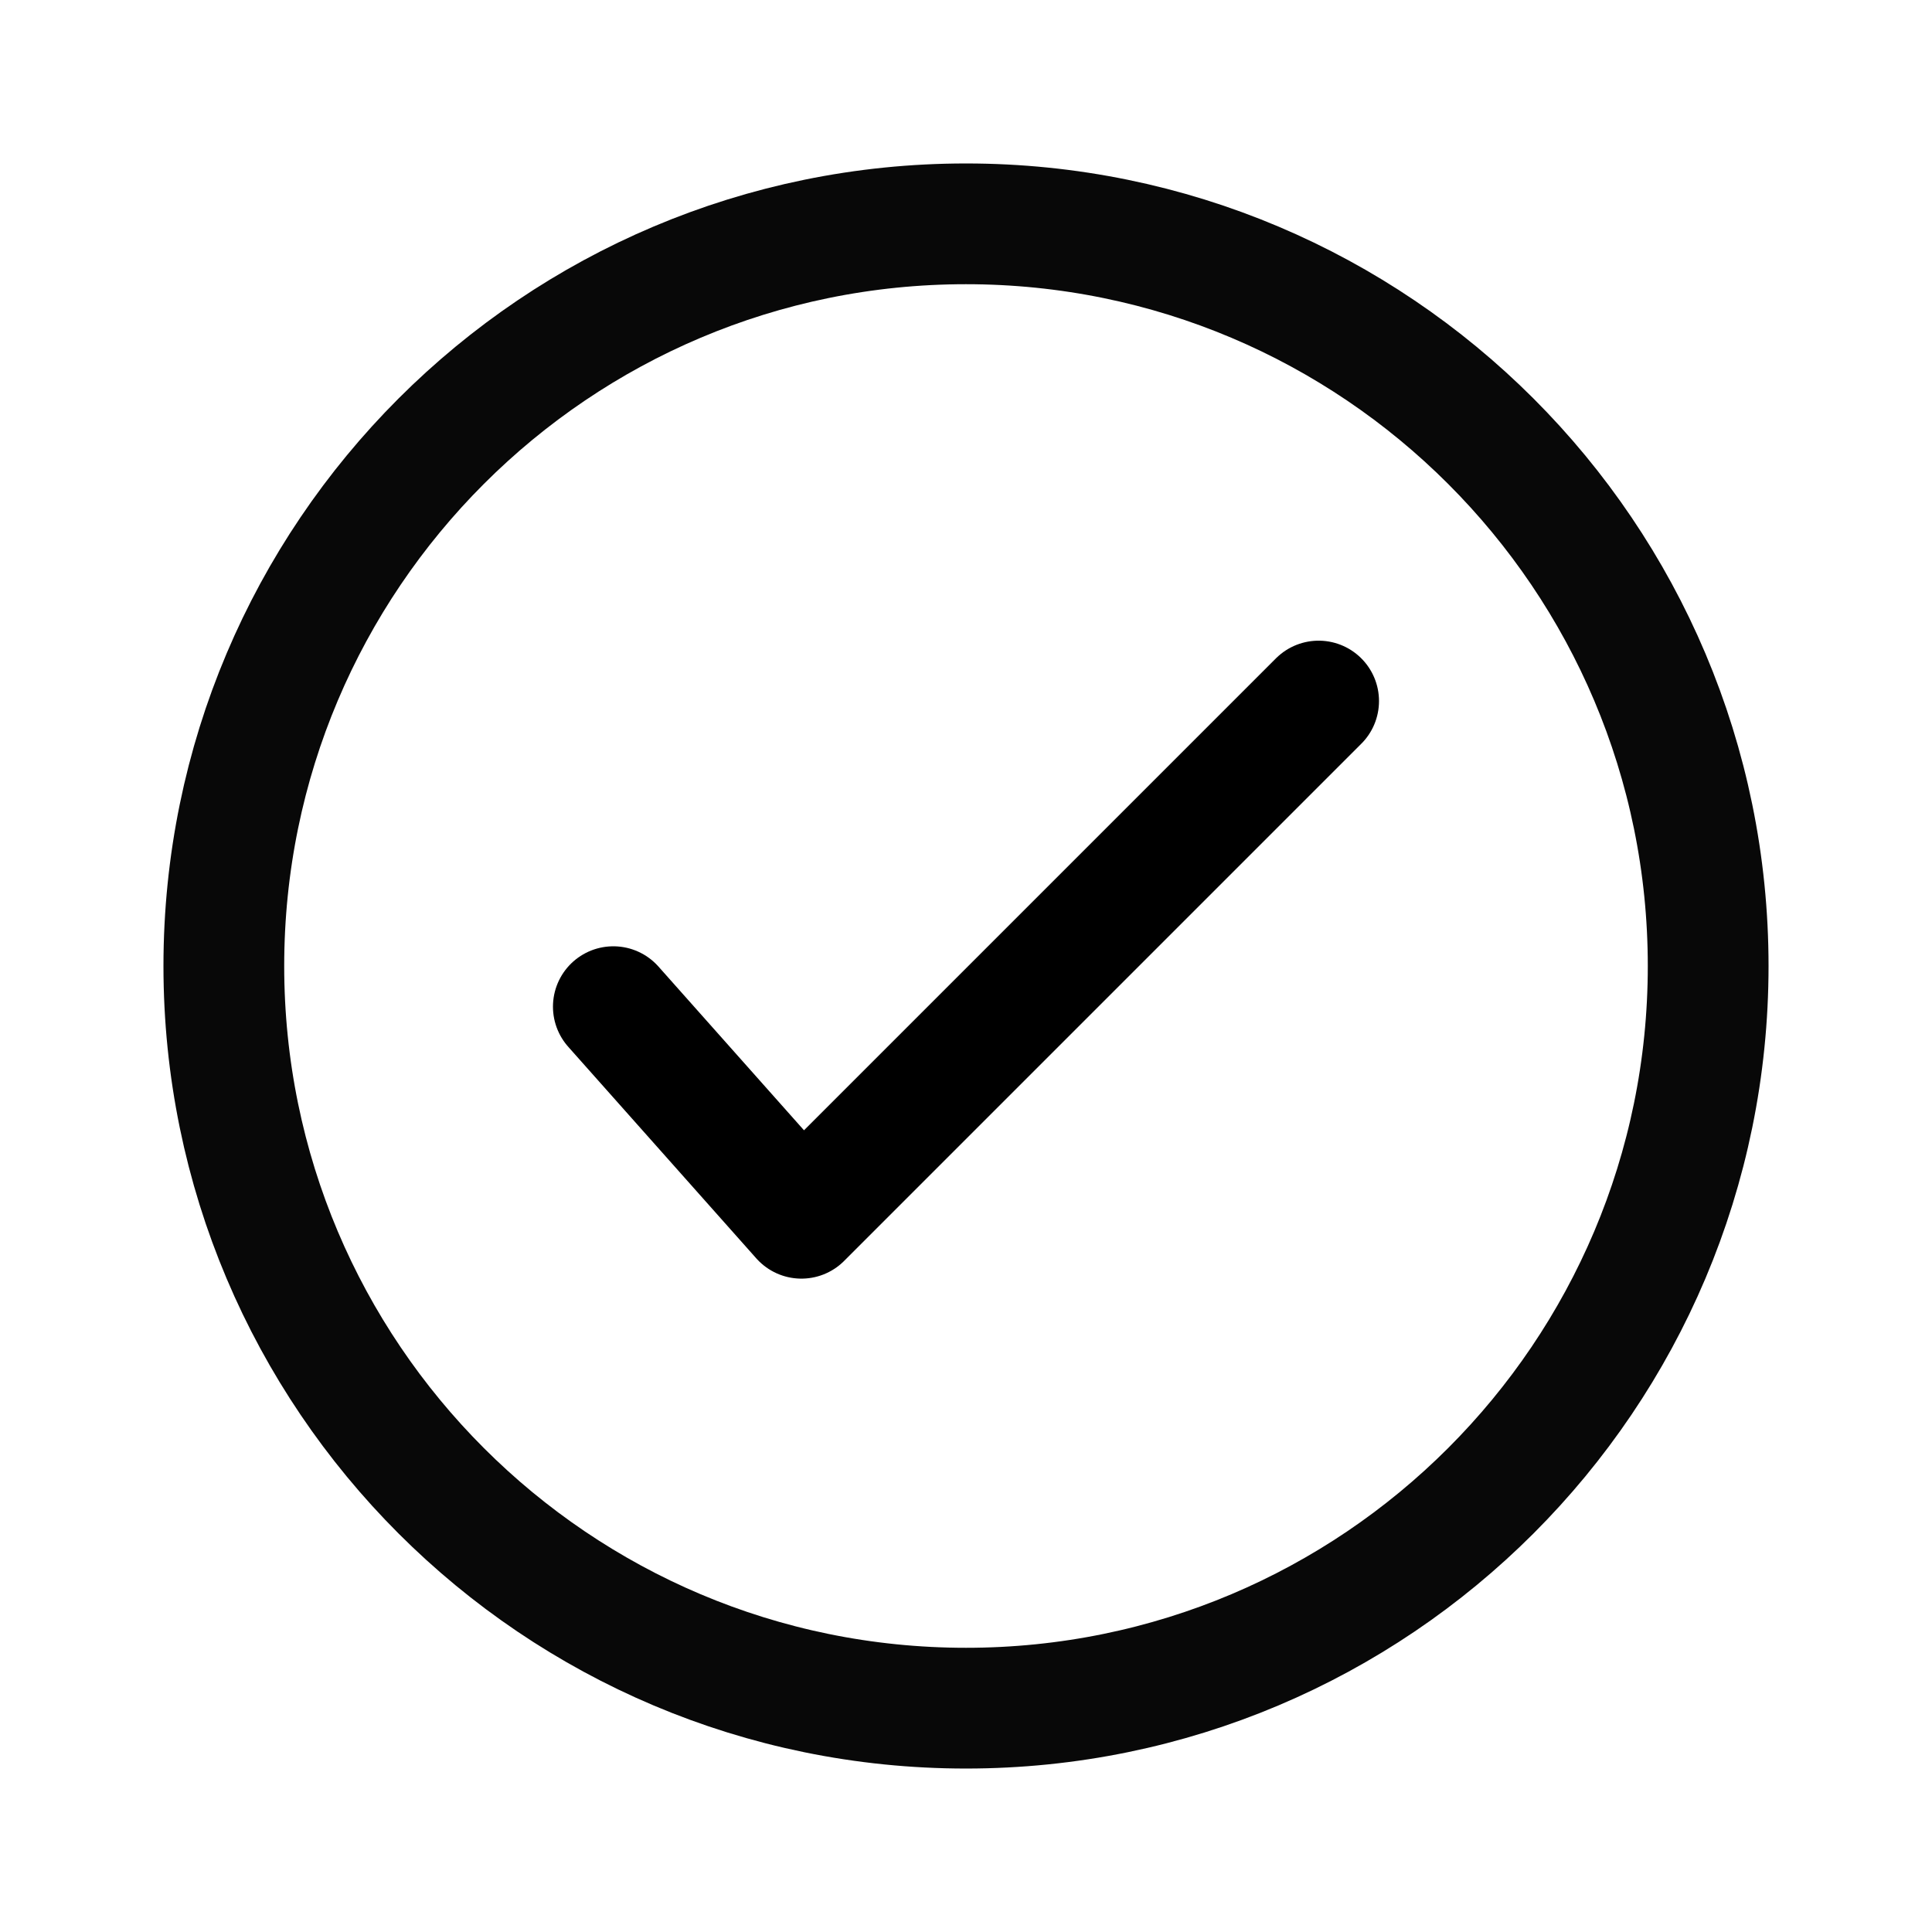
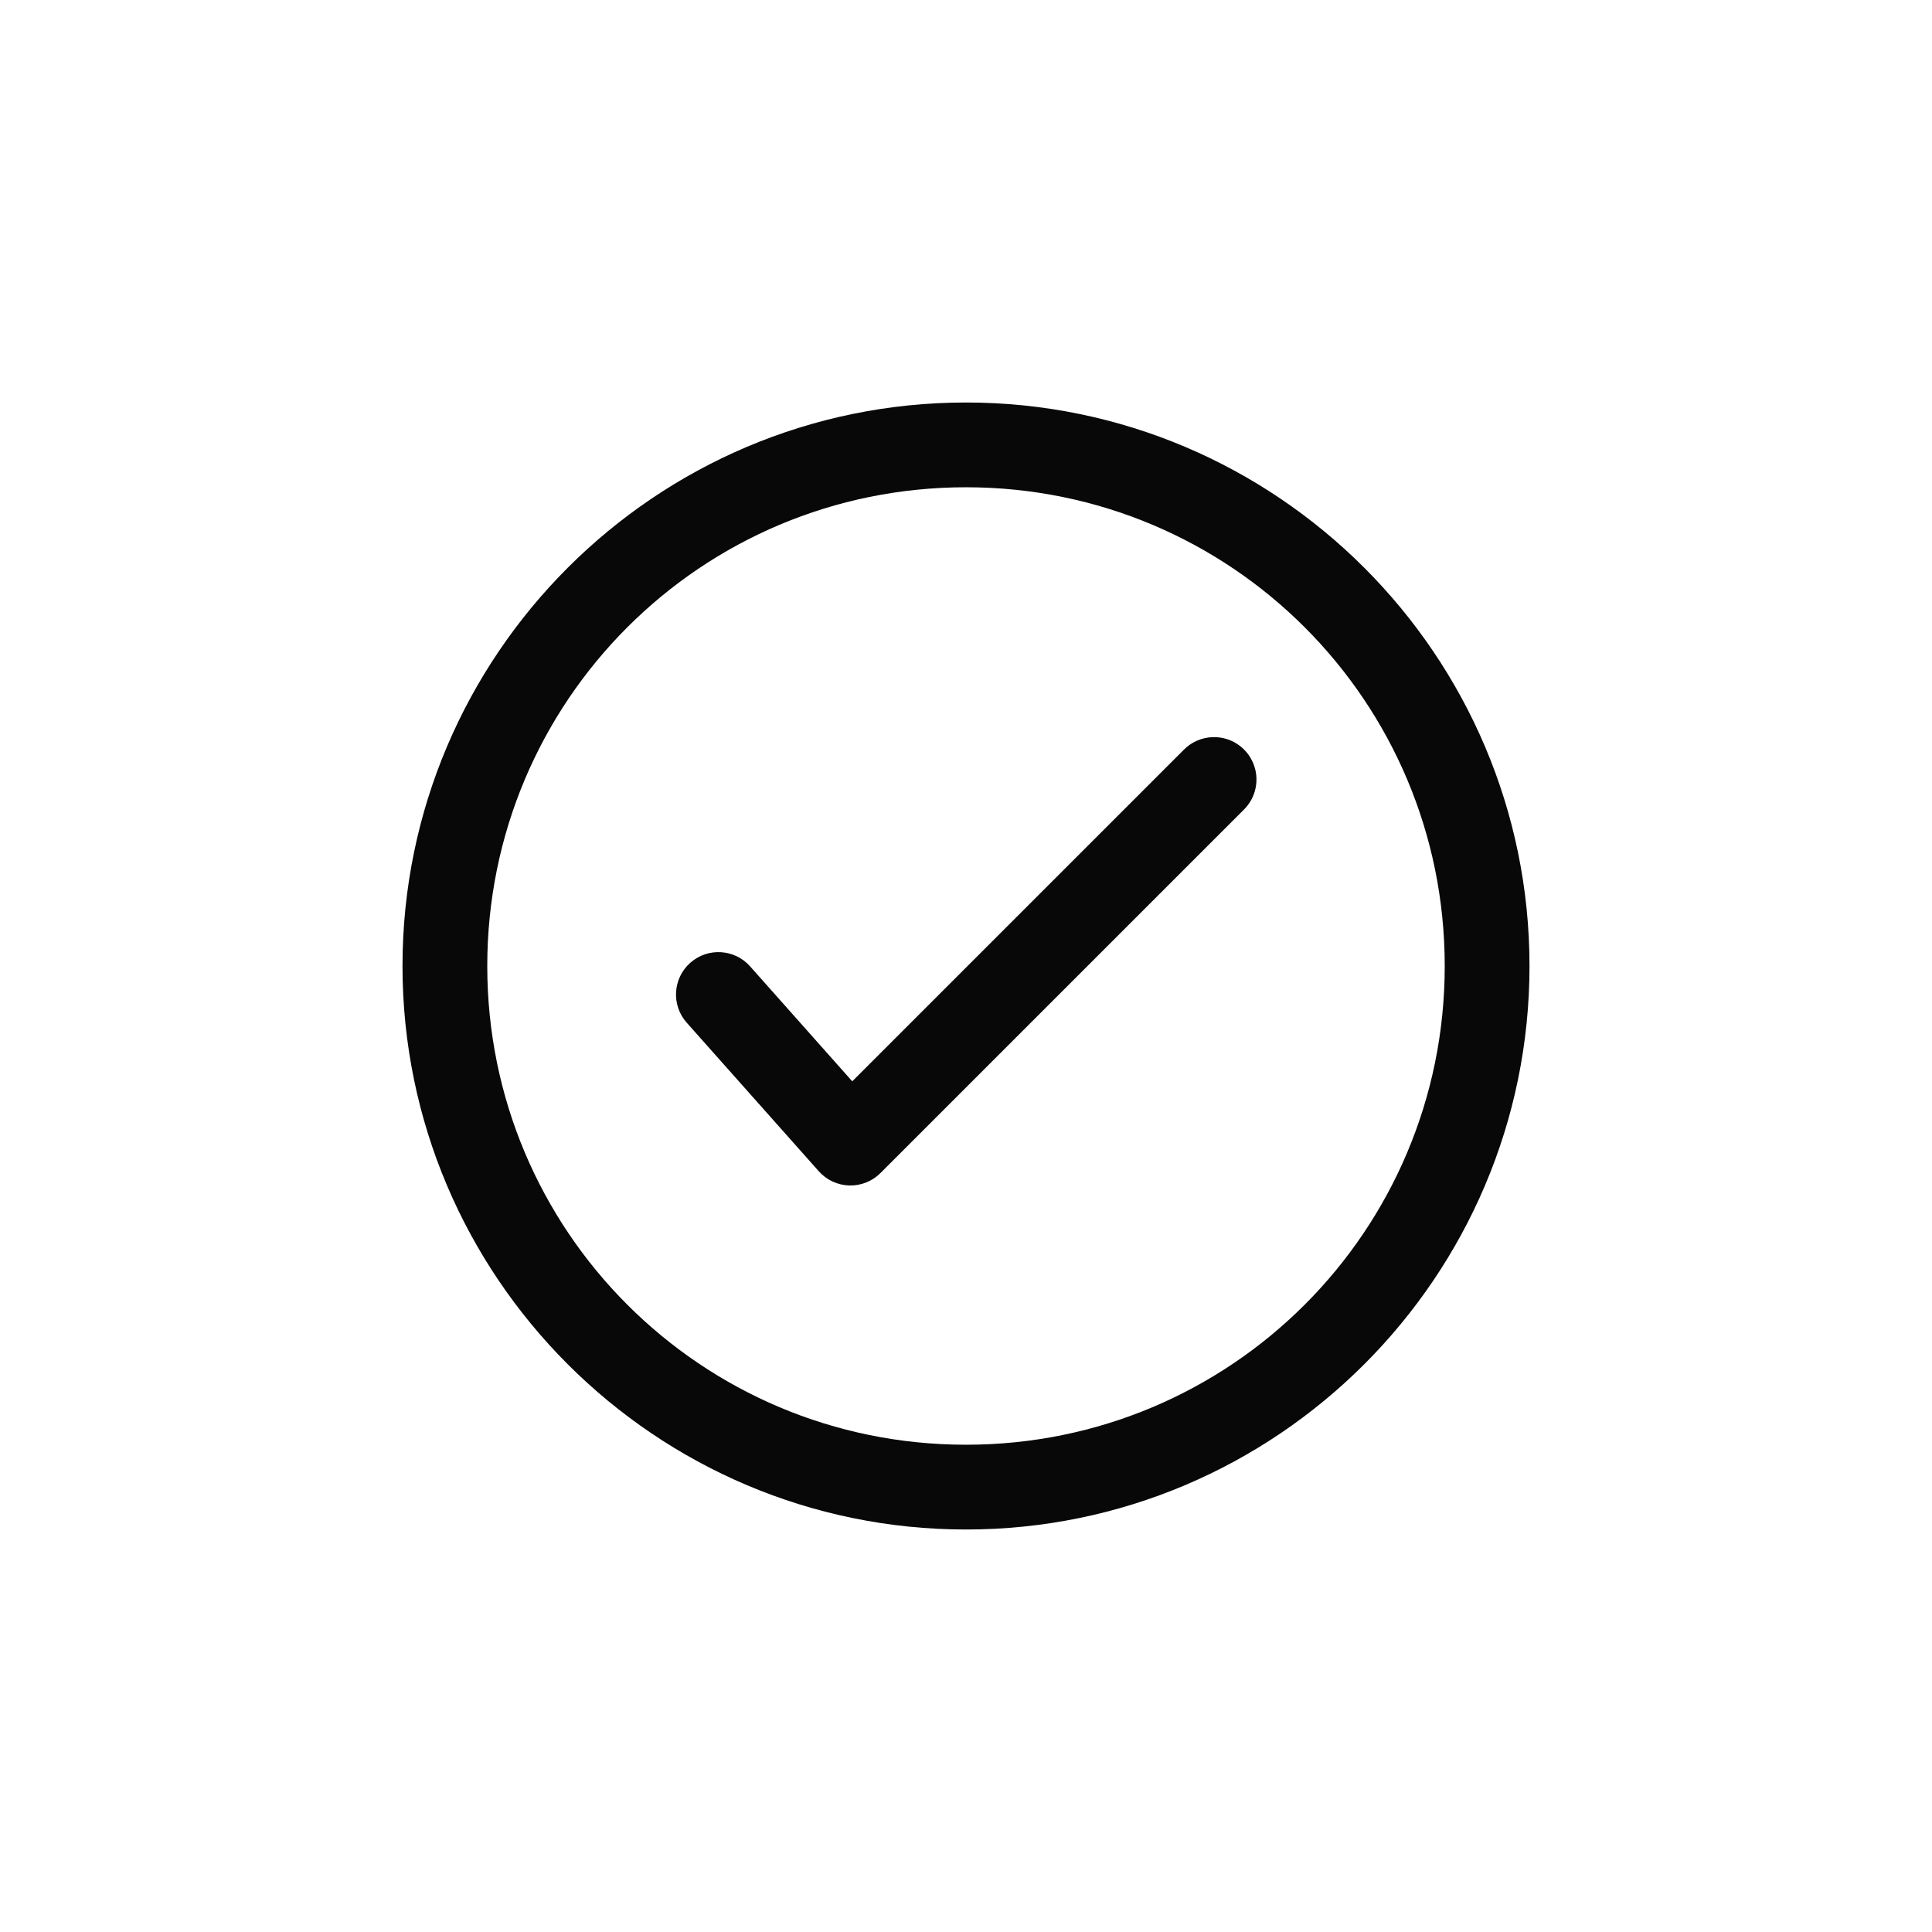
<svg xmlns="http://www.w3.org/2000/svg" height="48" width="48" version="1.1" viewBox="0 0 48 48">
-   <g transform="matrix(.58409 0 0 .58409 9.3973 -577.42)">
-     <path stroke-linejoin="round" d="m10 1031.4 8 9 22-22" stroke="#000" stroke-linecap="round" stroke-width="5.136" fill="none" />
-   </g>
-   <circle opacity="0.967" stroke-linejoin="round" cx="24" stroke-linecap="round" stroke="#000" cy="24" r="18.439" stroke-width="3" fill="none" />
+   <path opacity="0.967" style="color-rendering:auto;text-decoration-color:#000000;color:#000000;isolation:auto;mix-blend-mode:normal;shape-rendering:auto;solid-color:#000000;block-progression:tb;text-decoration-line:none;image-rendering:auto;white-space:normal;text-indent:0;text-transform:none;text-decoration-style:solid" d="m24 10c-7.719 0-14 6.281-14 14s6.281 14 14 14 14-6.281 14-14-6.281-14-14-14zm0 2.106c6.581 0 11.894 5.313 11.894 11.894 0 6.581-5.313 11.894-11.894 11.894-6.581 0-11.894-5.313-11.894-11.894 0-6.581 5.313-11.894 11.894-11.894zm6.13 6.208a1.053 1.053 0 0 0 -0.724 0.319l-8.232 8.232-2.538-2.856a1.053 1.053 0 0 0 -1.575 1.399l3.281 3.691a1.053 1.053 0 0 0 1.532 0.046l9.022-9.022a1.053 1.053 0 0 0 -0.766 -1.809z" fill="#000000" />
</svg>
